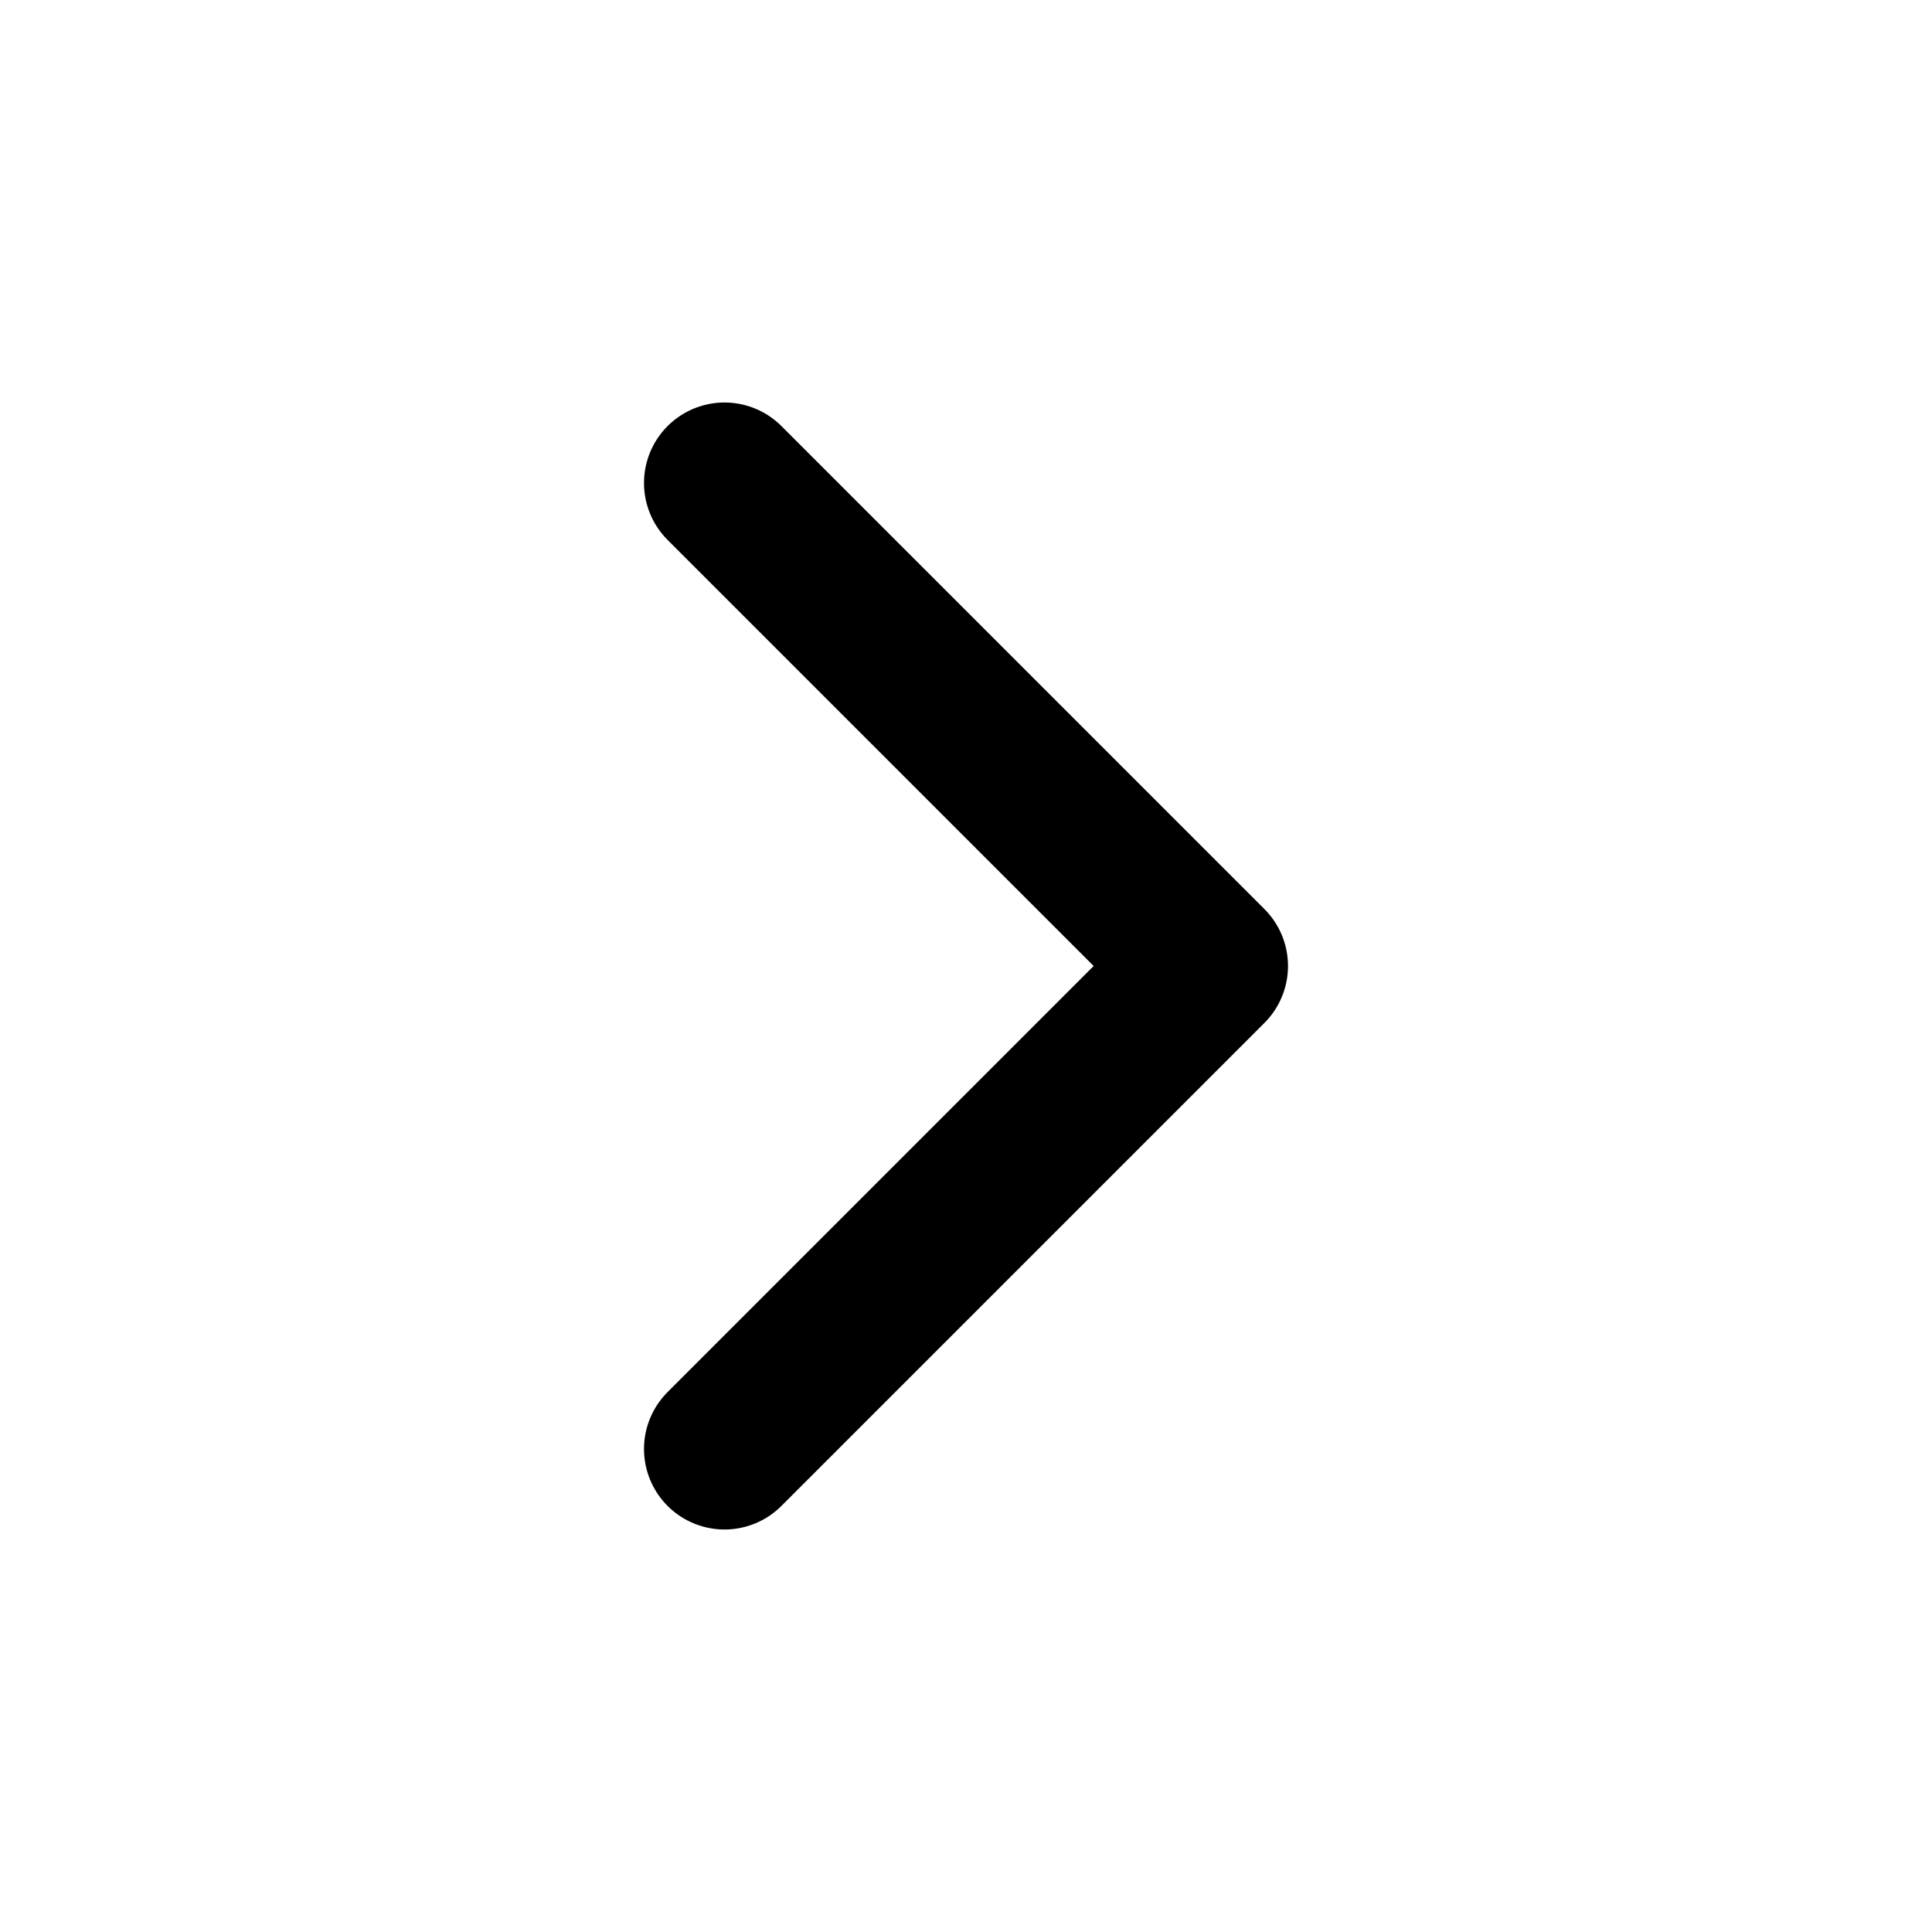
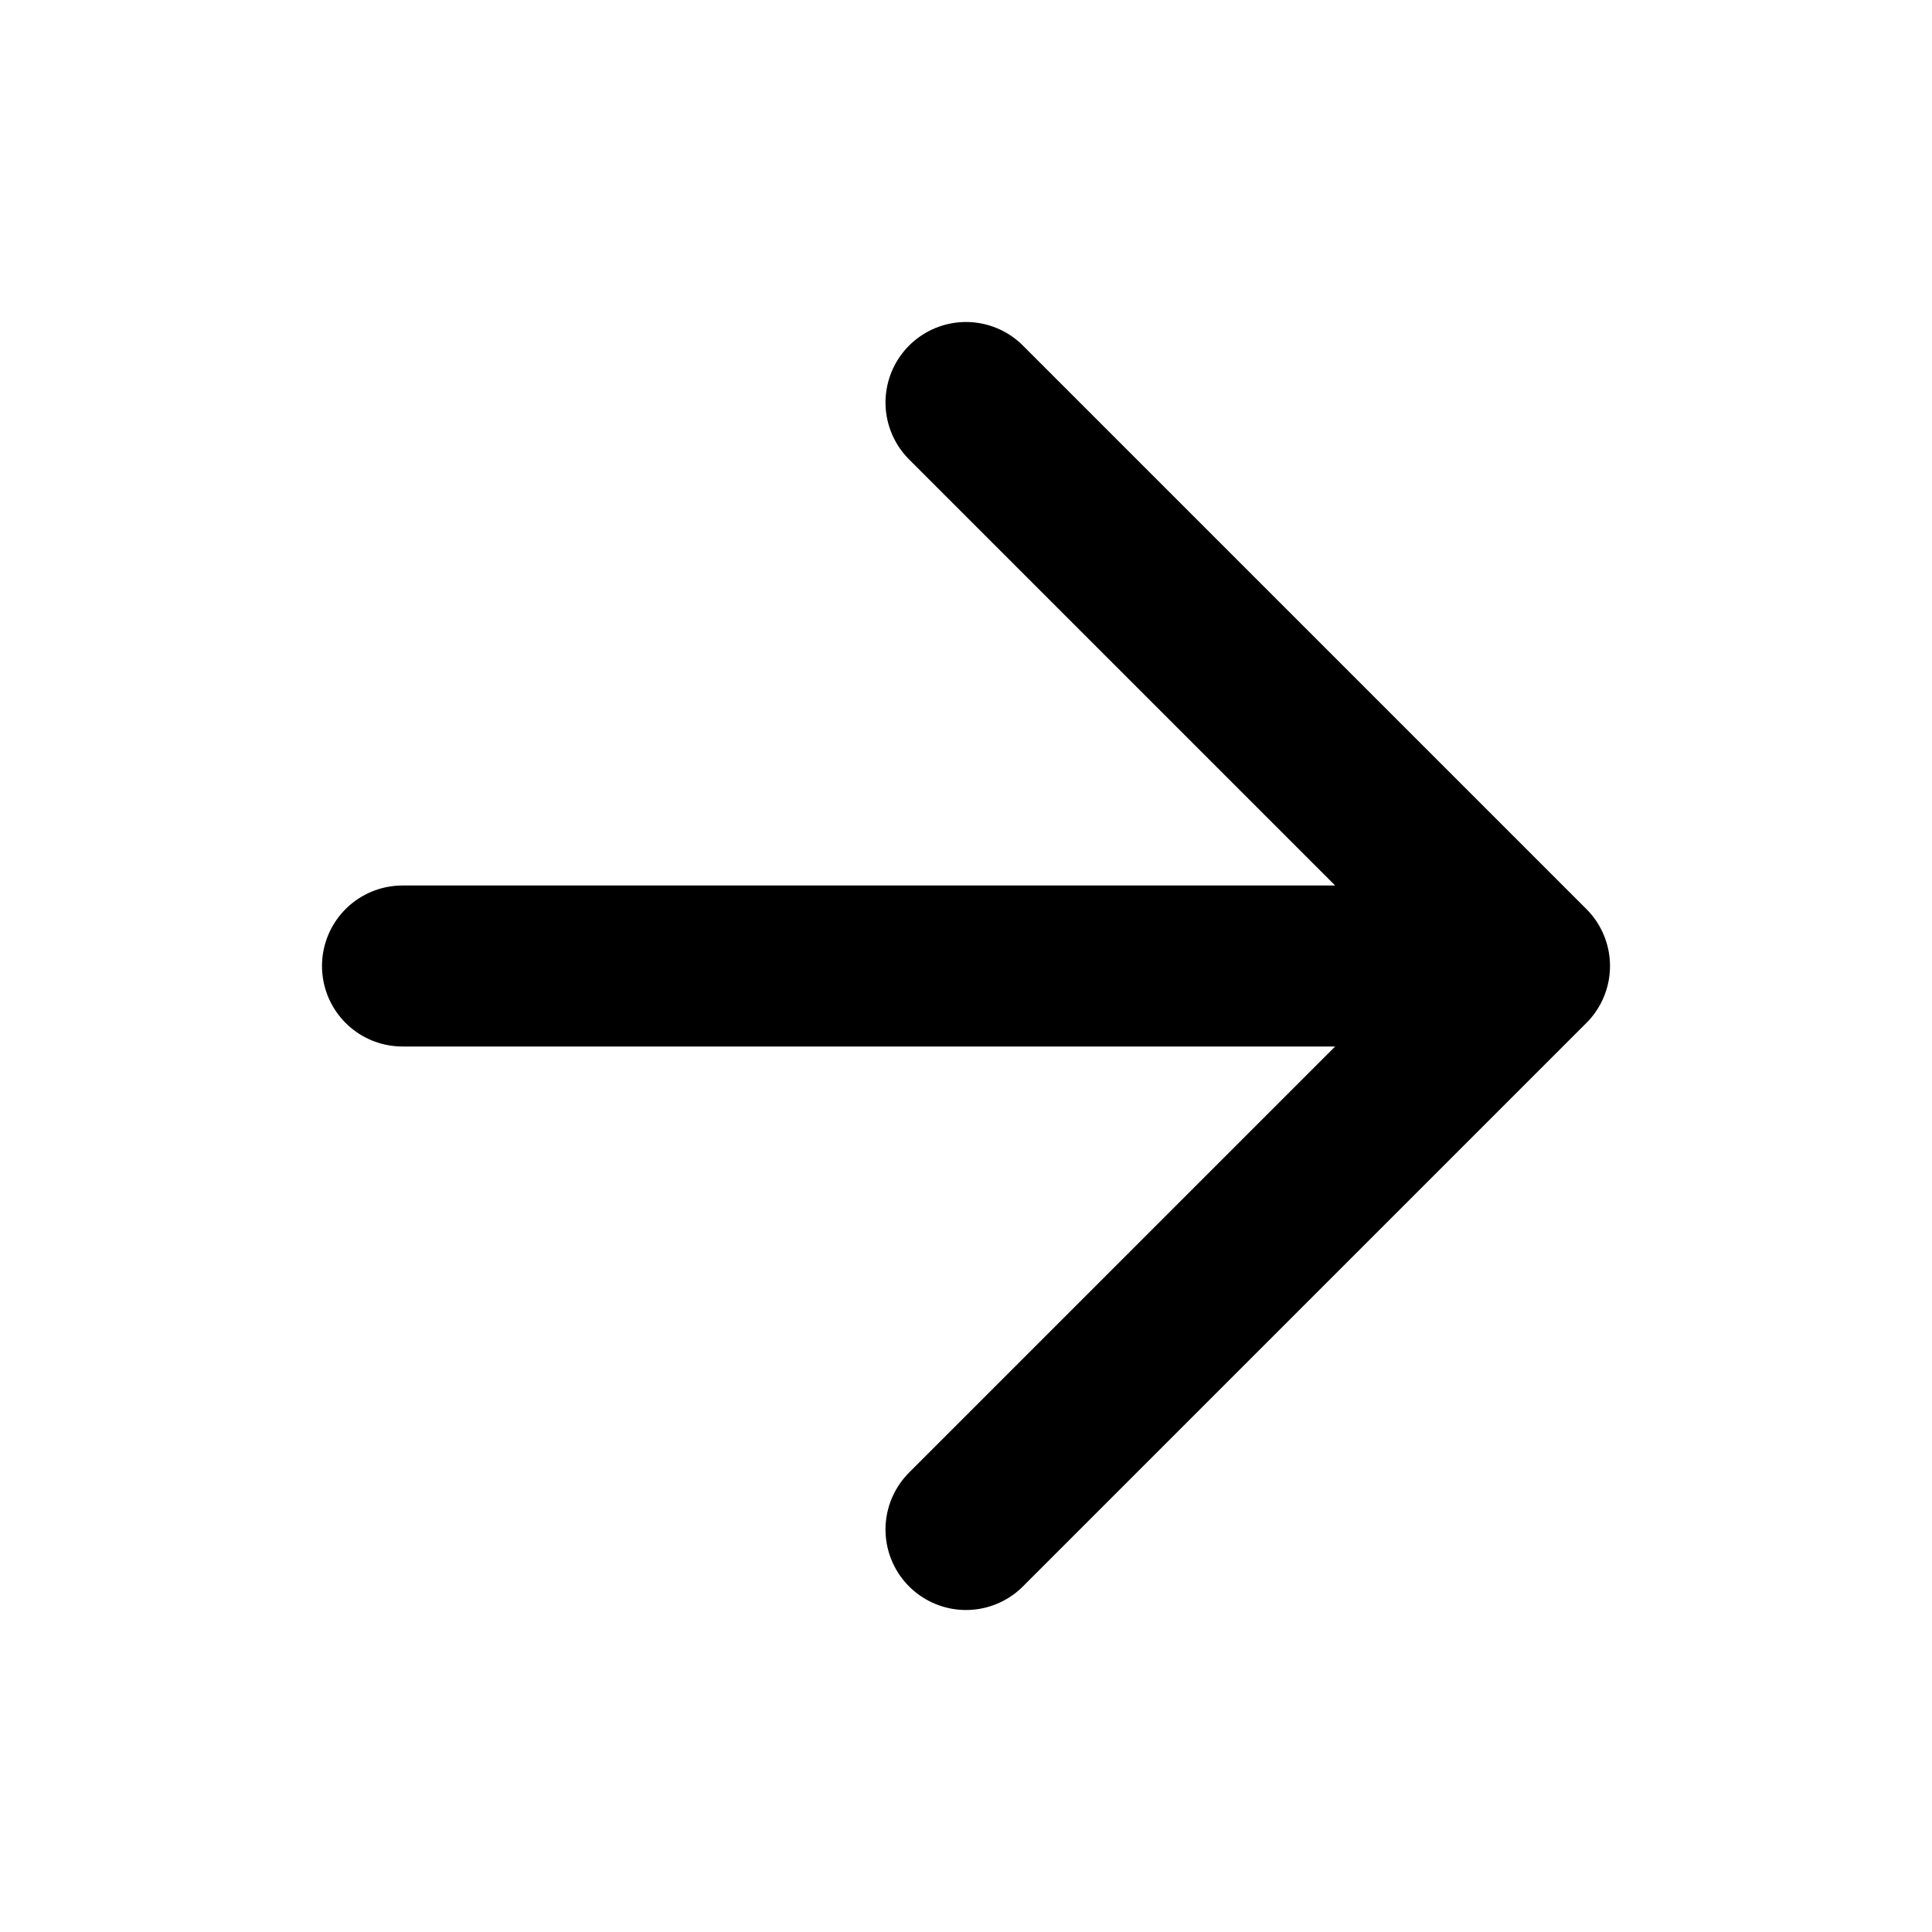
<svg xmlns="http://www.w3.org/2000/svg" width="24" height="24" focusable="false">
  <g id="tuiIconArrowRightLarge" transform="translate(-12,-12)">
    <svg x="50%" y="50%">
      <svg width="24" height="24" viewBox="0 0 24 24" fill="none">
-         <path d="M9 18l6-6-6-6" stroke="currentColor" stroke-width="2" stroke-linecap="round" stroke-linejoin="round" />
+         <path d="M5 12h14M12 5l7 7-7 7" stroke="currentColor" stroke-width="2" stroke-linecap="round" stroke-linejoin="round" />
      </svg>
    </svg>
  </g>
</svg>
